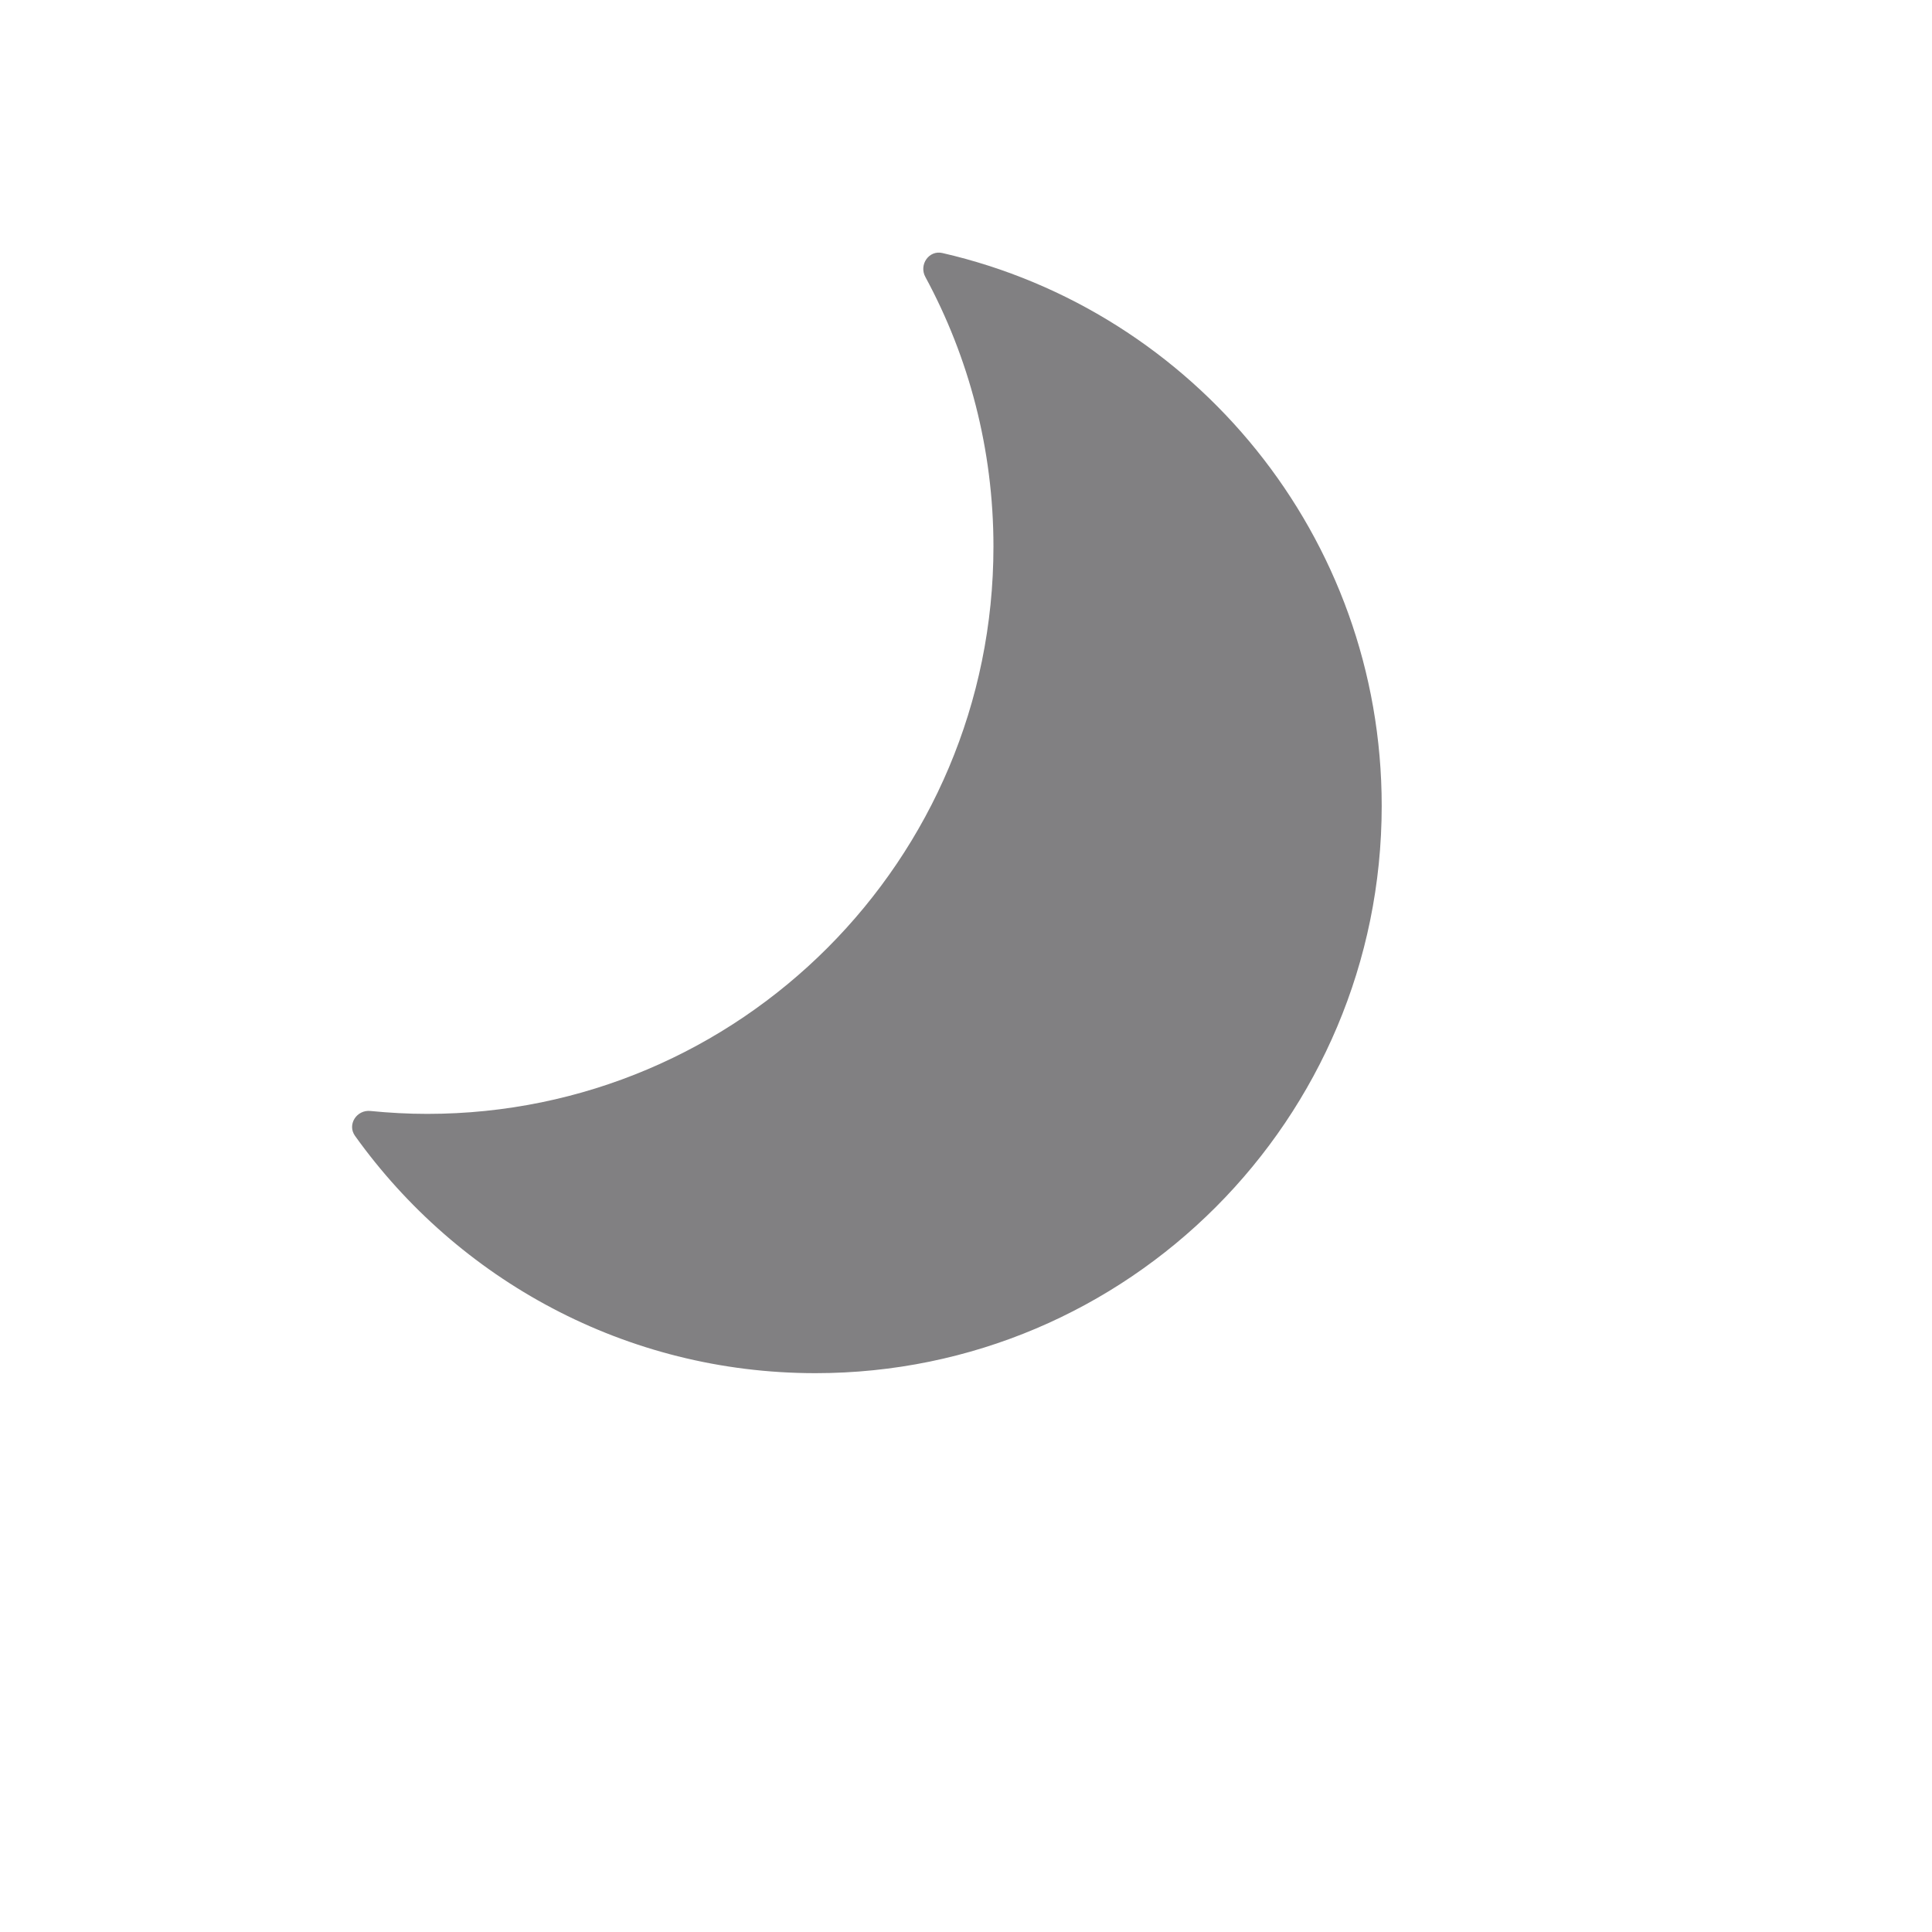
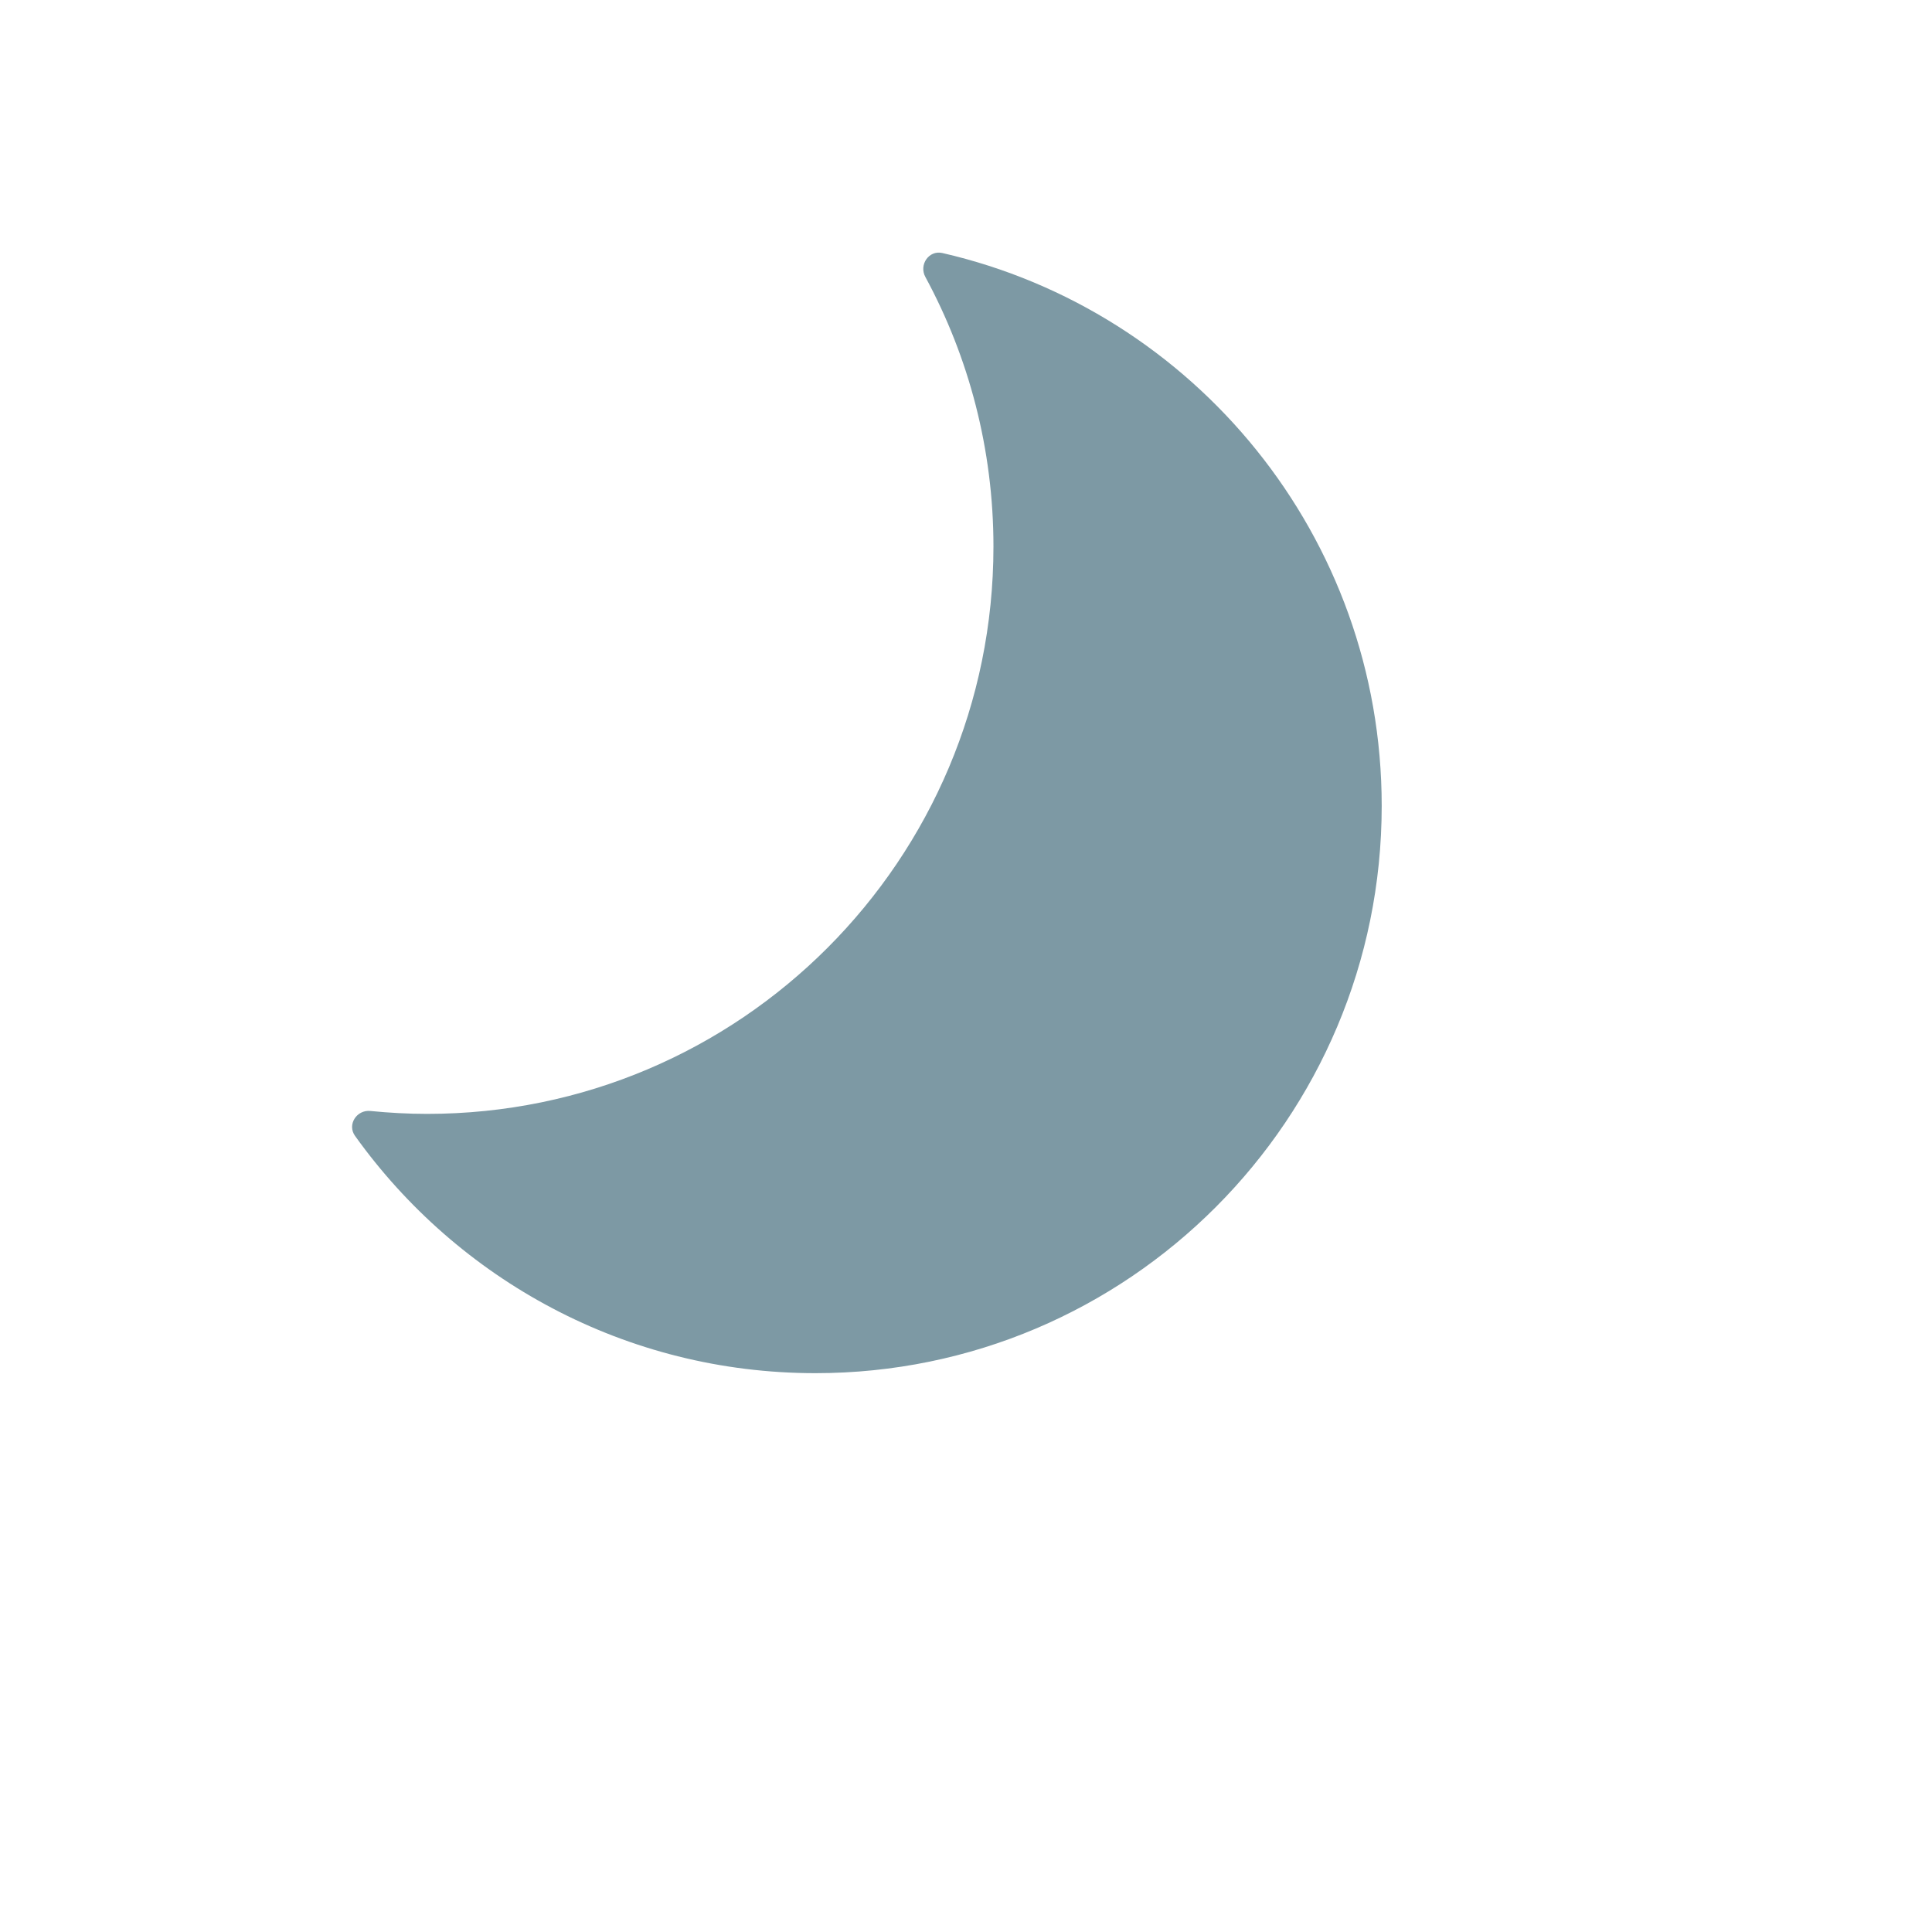
<svg xmlns="http://www.w3.org/2000/svg" width="24" height="24" viewBox="0 0 24 24" fill="none">
-   <path d="M11.495 3.44C11.413 3.289 11.539 3.105 11.706 3.143C14.832 3.86 17.164 6.662 17.164 10.011C17.164 13.903 14.015 17.058 10.13 17.058C7.772 17.058 5.686 15.894 4.41 14.11C4.31 13.97 4.431 13.783 4.602 13.801C4.834 13.824 5.069 13.837 5.307 13.837C9.192 13.837 12.341 10.682 12.341 6.79C12.341 5.577 12.034 4.436 11.495 3.44Z" fill="#818082" />
+   <path d="M11.495 3.44C11.413 3.289 11.539 3.105 11.706 3.143C14.832 3.86 17.164 6.662 17.164 10.011C17.164 13.903 14.015 17.058 10.13 17.058C7.772 17.058 5.686 15.894 4.41 14.11C4.31 13.97 4.431 13.783 4.602 13.801C4.834 13.824 5.069 13.837 5.307 13.837C9.192 13.837 12.341 10.682 12.341 6.79C12.341 5.577 12.034 4.436 11.495 3.44Z" fill="#7D99A4" />
</svg>
